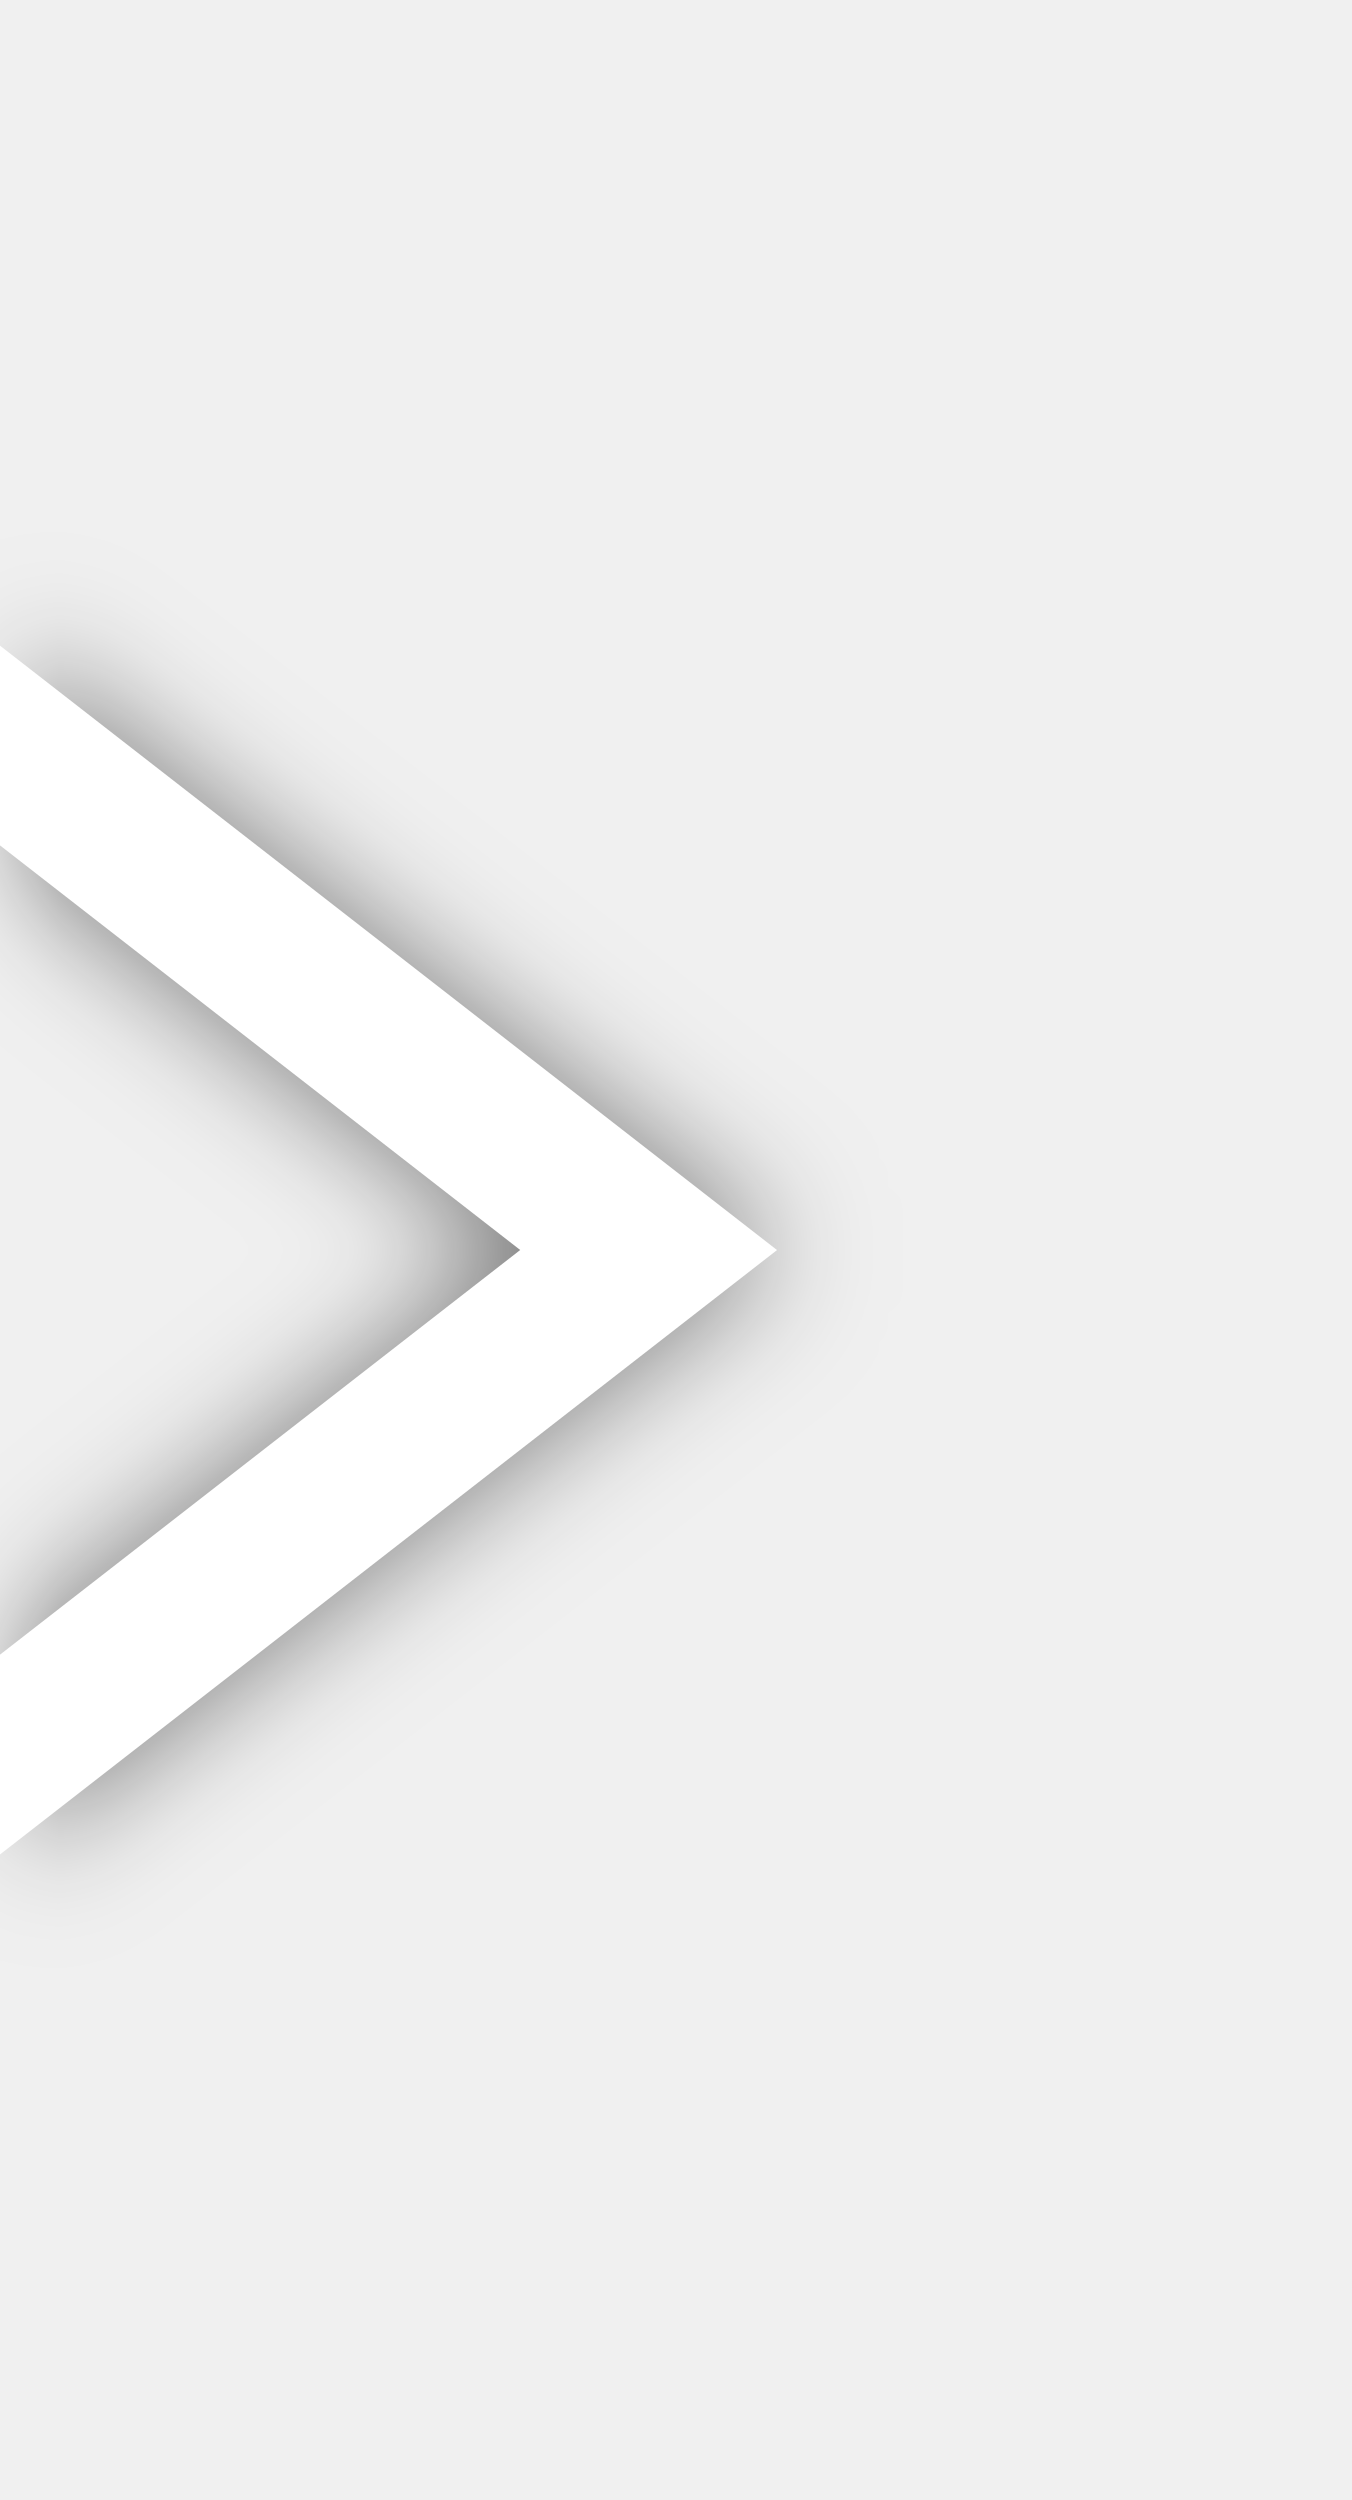
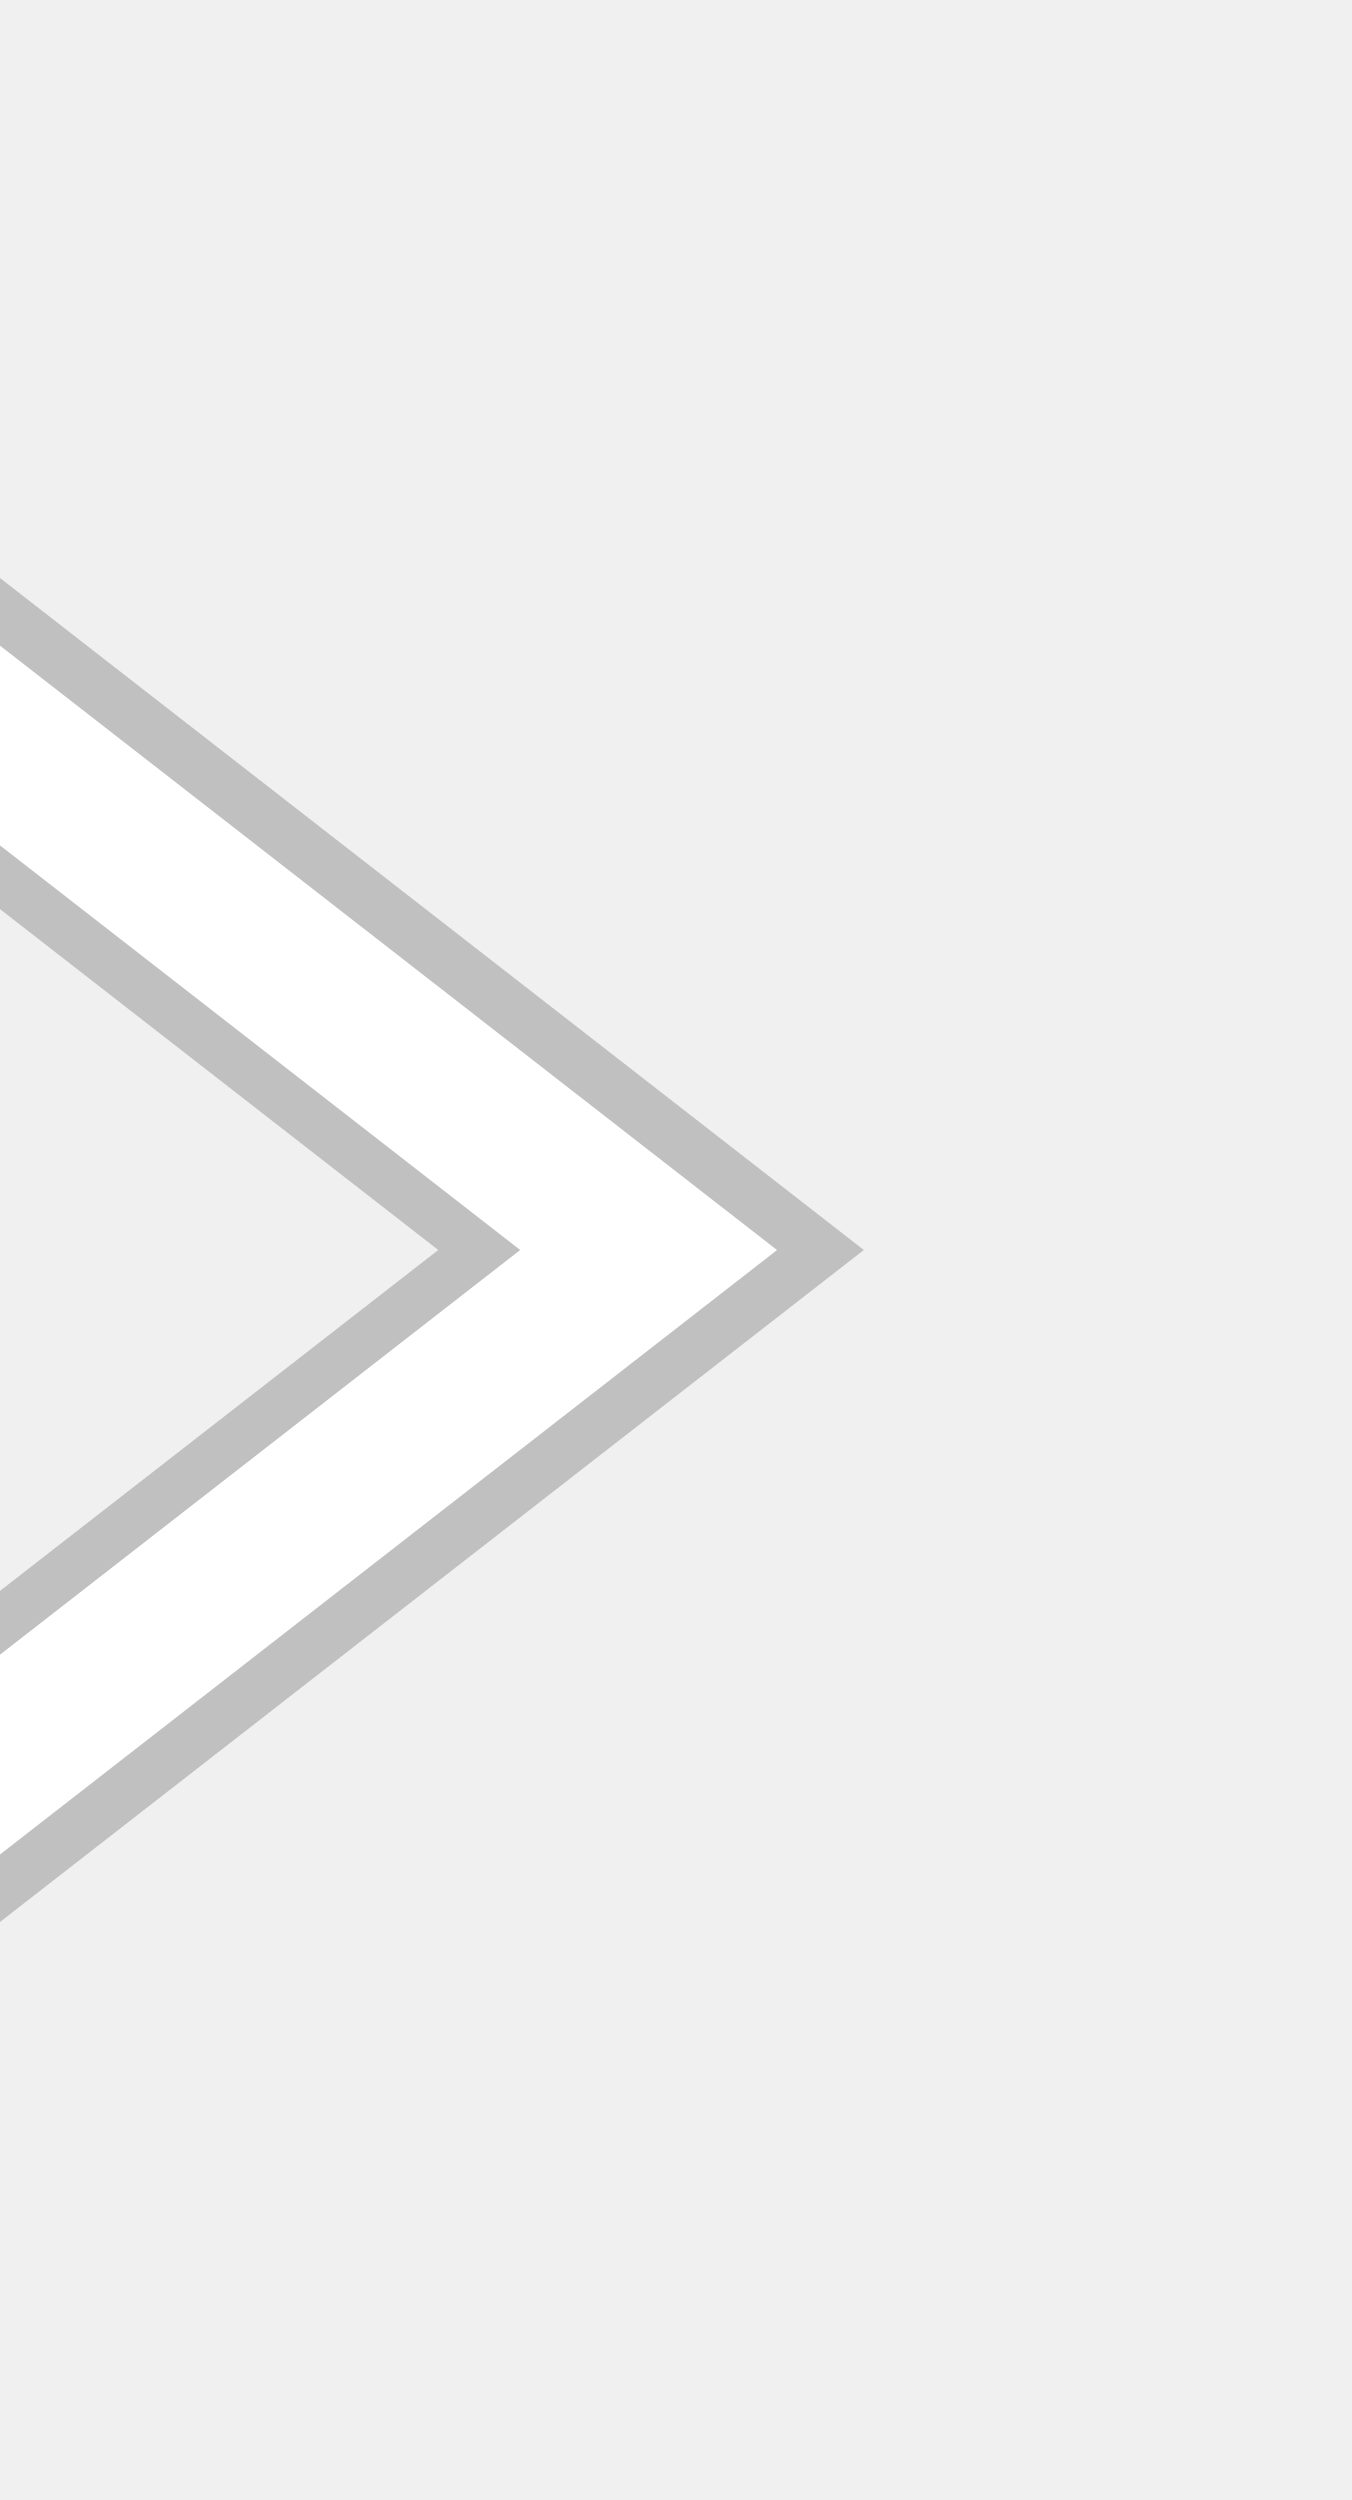
<svg xmlns="http://www.w3.org/2000/svg" width="20" height="37" id="svg2" version="1.1">
  <defs id="defs4">
    <clipPath clipPathUnits="userSpaceOnUse" id="clipPath4219">
      <rect y="1015.362" x="20" height="37" width="20" id="rect4221" style="opacity:0.12;color:#000000;fill:#ff00ff;fill-opacity:1;fill-rule:nonzero;stroke:none;stroke-width:1;marker:none;visibility:visible;display:inline;overflow:visible;enable-background:accumulate" />
    </clipPath>
-     <filter style="color-interpolation-filters:sRGB" id="filter4311" x="-0.193" width="1.386" y="-0.317" height="1.634">
-       <feGaussianBlur stdDeviation="0.925" id="feGaussianBlur4313" />
-     </filter>
  </defs>
  <g id="layer1" transform="translate(0,-1015.362)">
-     <g id="g4216" clip-path="url(#clipPath4219)" style="filter:url(#filter4311);opacity:0.5" transform="translate(-20,0)">
-       <path style="fill:#000000;stroke:none" d="M 0 9.555 L 0 12.512 L 7.699 18.5 L 0 24.488 L 0 27.445 L 7 22 L 11.5 18.5 L 7 15 L 0 9.555 z " transform="translate(20,1015.362)" id="path4063" />
-     </g>
+     <path style="opacity:0.2;fill:#000000;stroke:none" d="m 0,1023.917 12.785,9.945 L 0,1043.807 0,1038.907 6.486,1033.862 0,1028.817 l 0,-4.9 z" id="path5730" />
    <path style="fill:#ffffff;stroke:none" d="m 0,1024.917 0,2.957 7.699,5.988 L 0,1039.851 l 0,2.957 11.5,-8.945 -11.5,-8.945 z" id="path4079" />
  </g>
</svg>
